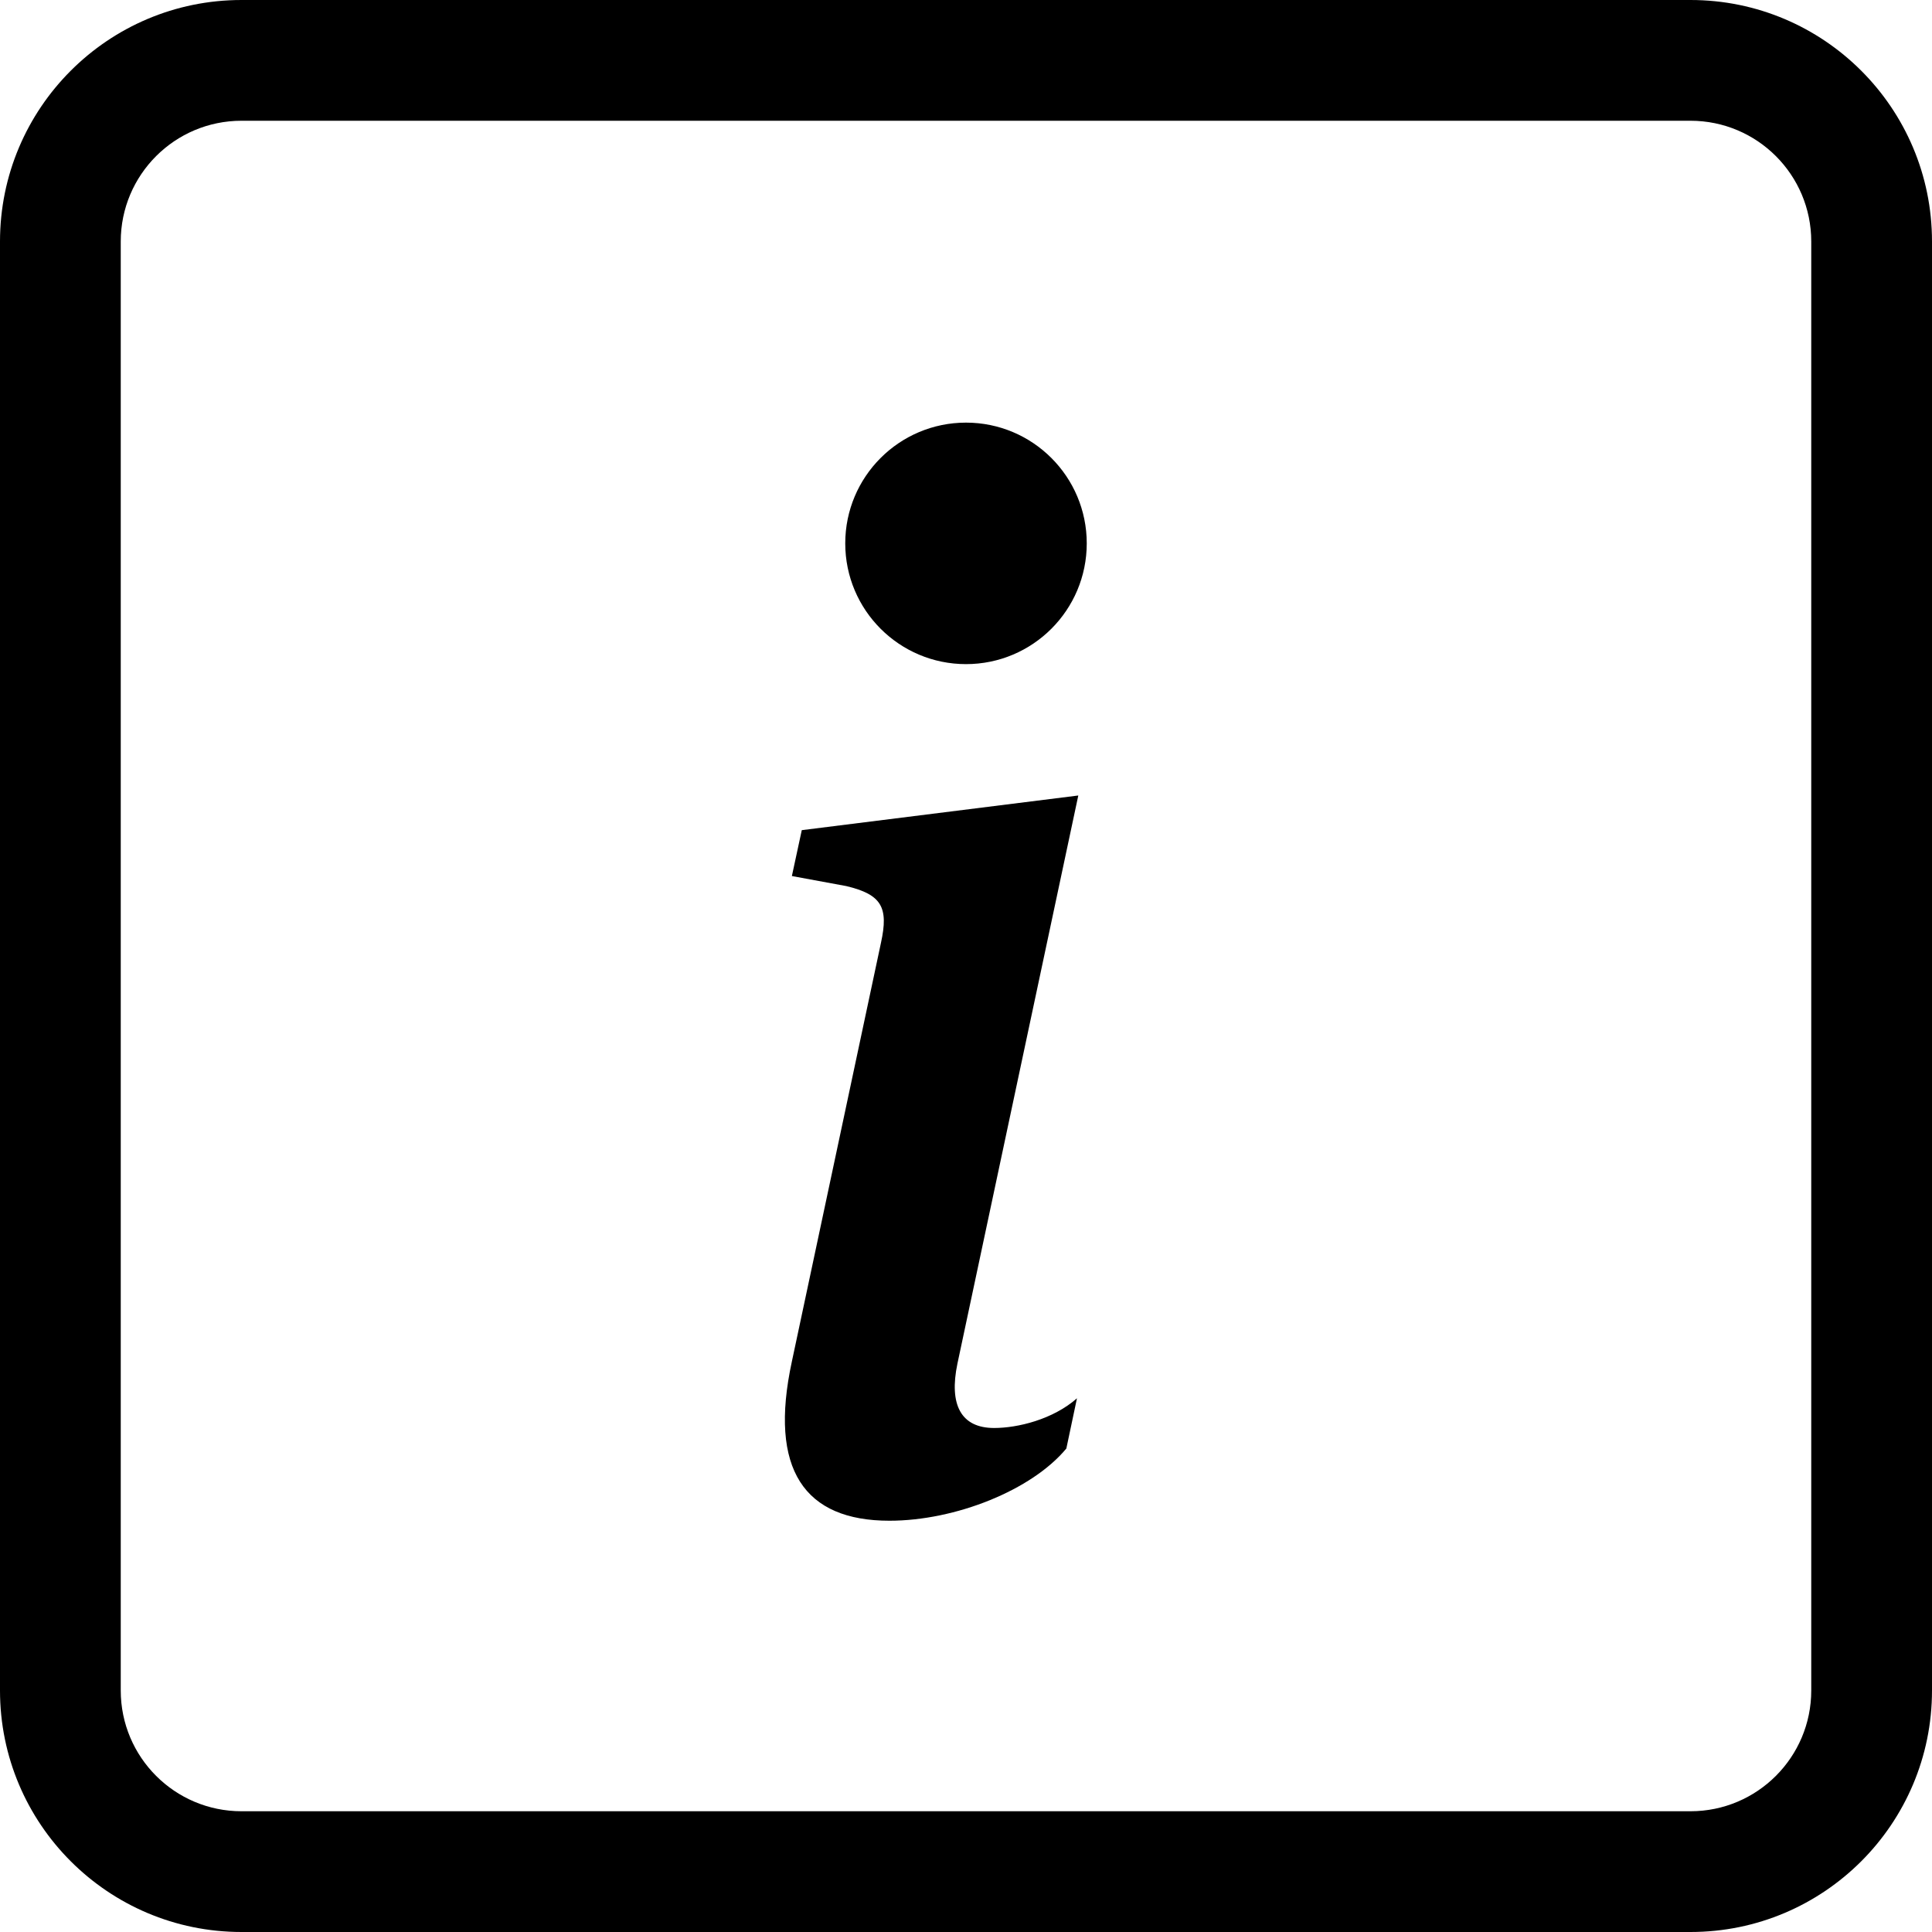
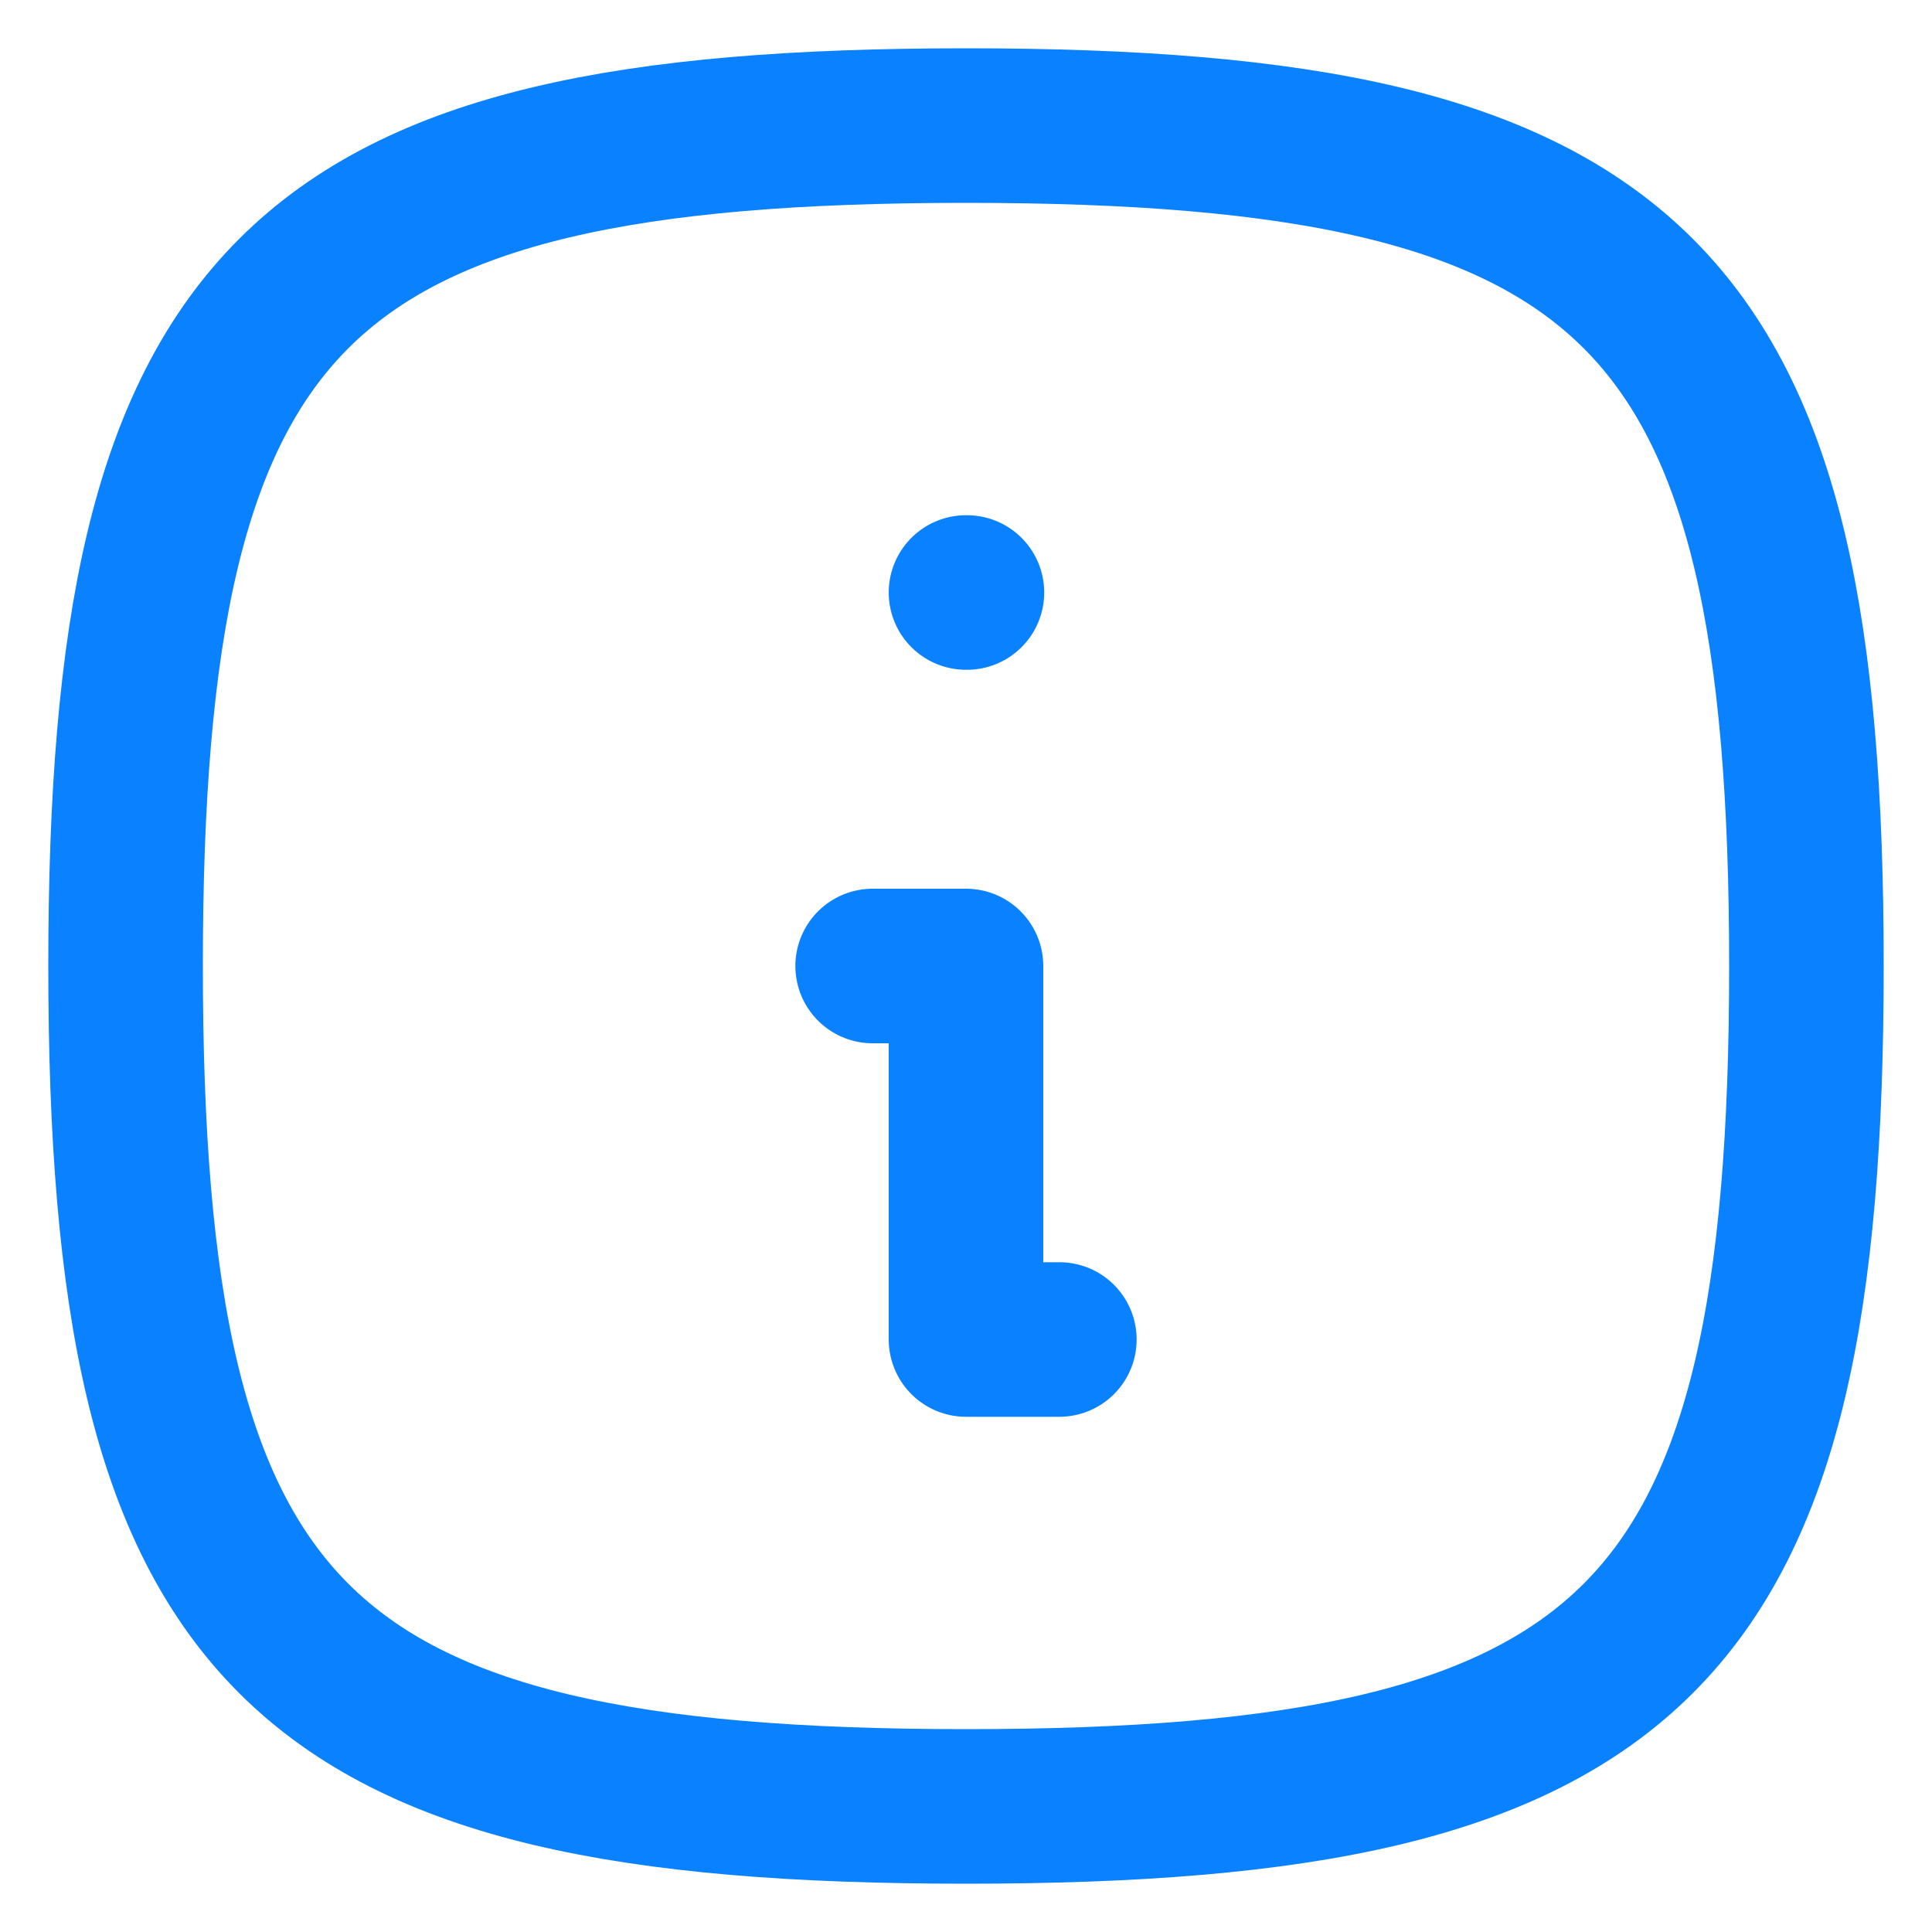
- <svg xmlns="http://www.w3.org/2000/svg" width="800px" height="800px" viewBox="0 0 16 16" fill="#000000" class="bi bi-info-square">
-   <path d="M14 1a1 1 0 0 1 1 1v12a1 1 0 0 1-1 1H2a1 1 0 0 1-1-1V2a1 1 0 0 1 1-1h12zM2 0a2 2 0 0 0-2 2v12a2 2 0 0 0 2 2h12a2 2 0 0 0 2-2V2a2 2 0 0 0-2-2H2z" />
-   <path d="m8.93 6.588-2.29.287-.082.38.45.083c.294.07.352.176.288.469l-.738 3.468c-.194.897.105 1.319.808 1.319.545 0 1.178-.252 1.465-.598l.088-.416c-.2.176-.492.246-.686.246-.275 0-.375-.193-.304-.533L8.93 6.588zM9 4.5a1 1 0 1 1-2 0 1 1 0 0 1 2 0z" />
+ <svg xmlns="http://www.w3.org/2000/svg" width="25" height="25" viewBox="0 0 25 25" fill="none">
+   <path d="M12.5 7.667H12.512M11.292 12.5H12.5V17.333H13.708" stroke="#0A81FF" stroke-width="2" stroke-linecap="round" stroke-linejoin="round" />
+   <path d="M12.5 1.625C21.2 1.625 23.375 3.8 23.375 12.5C23.375 21.2 21.2 23.375 12.5 23.375C3.8 23.375 1.625 21.2 1.625 12.5C1.625 3.8 3.8 1.625 12.5 1.625Z" stroke="#0A81FF" stroke-width="2" stroke-linecap="round" stroke-linejoin="round" />
</svg>
